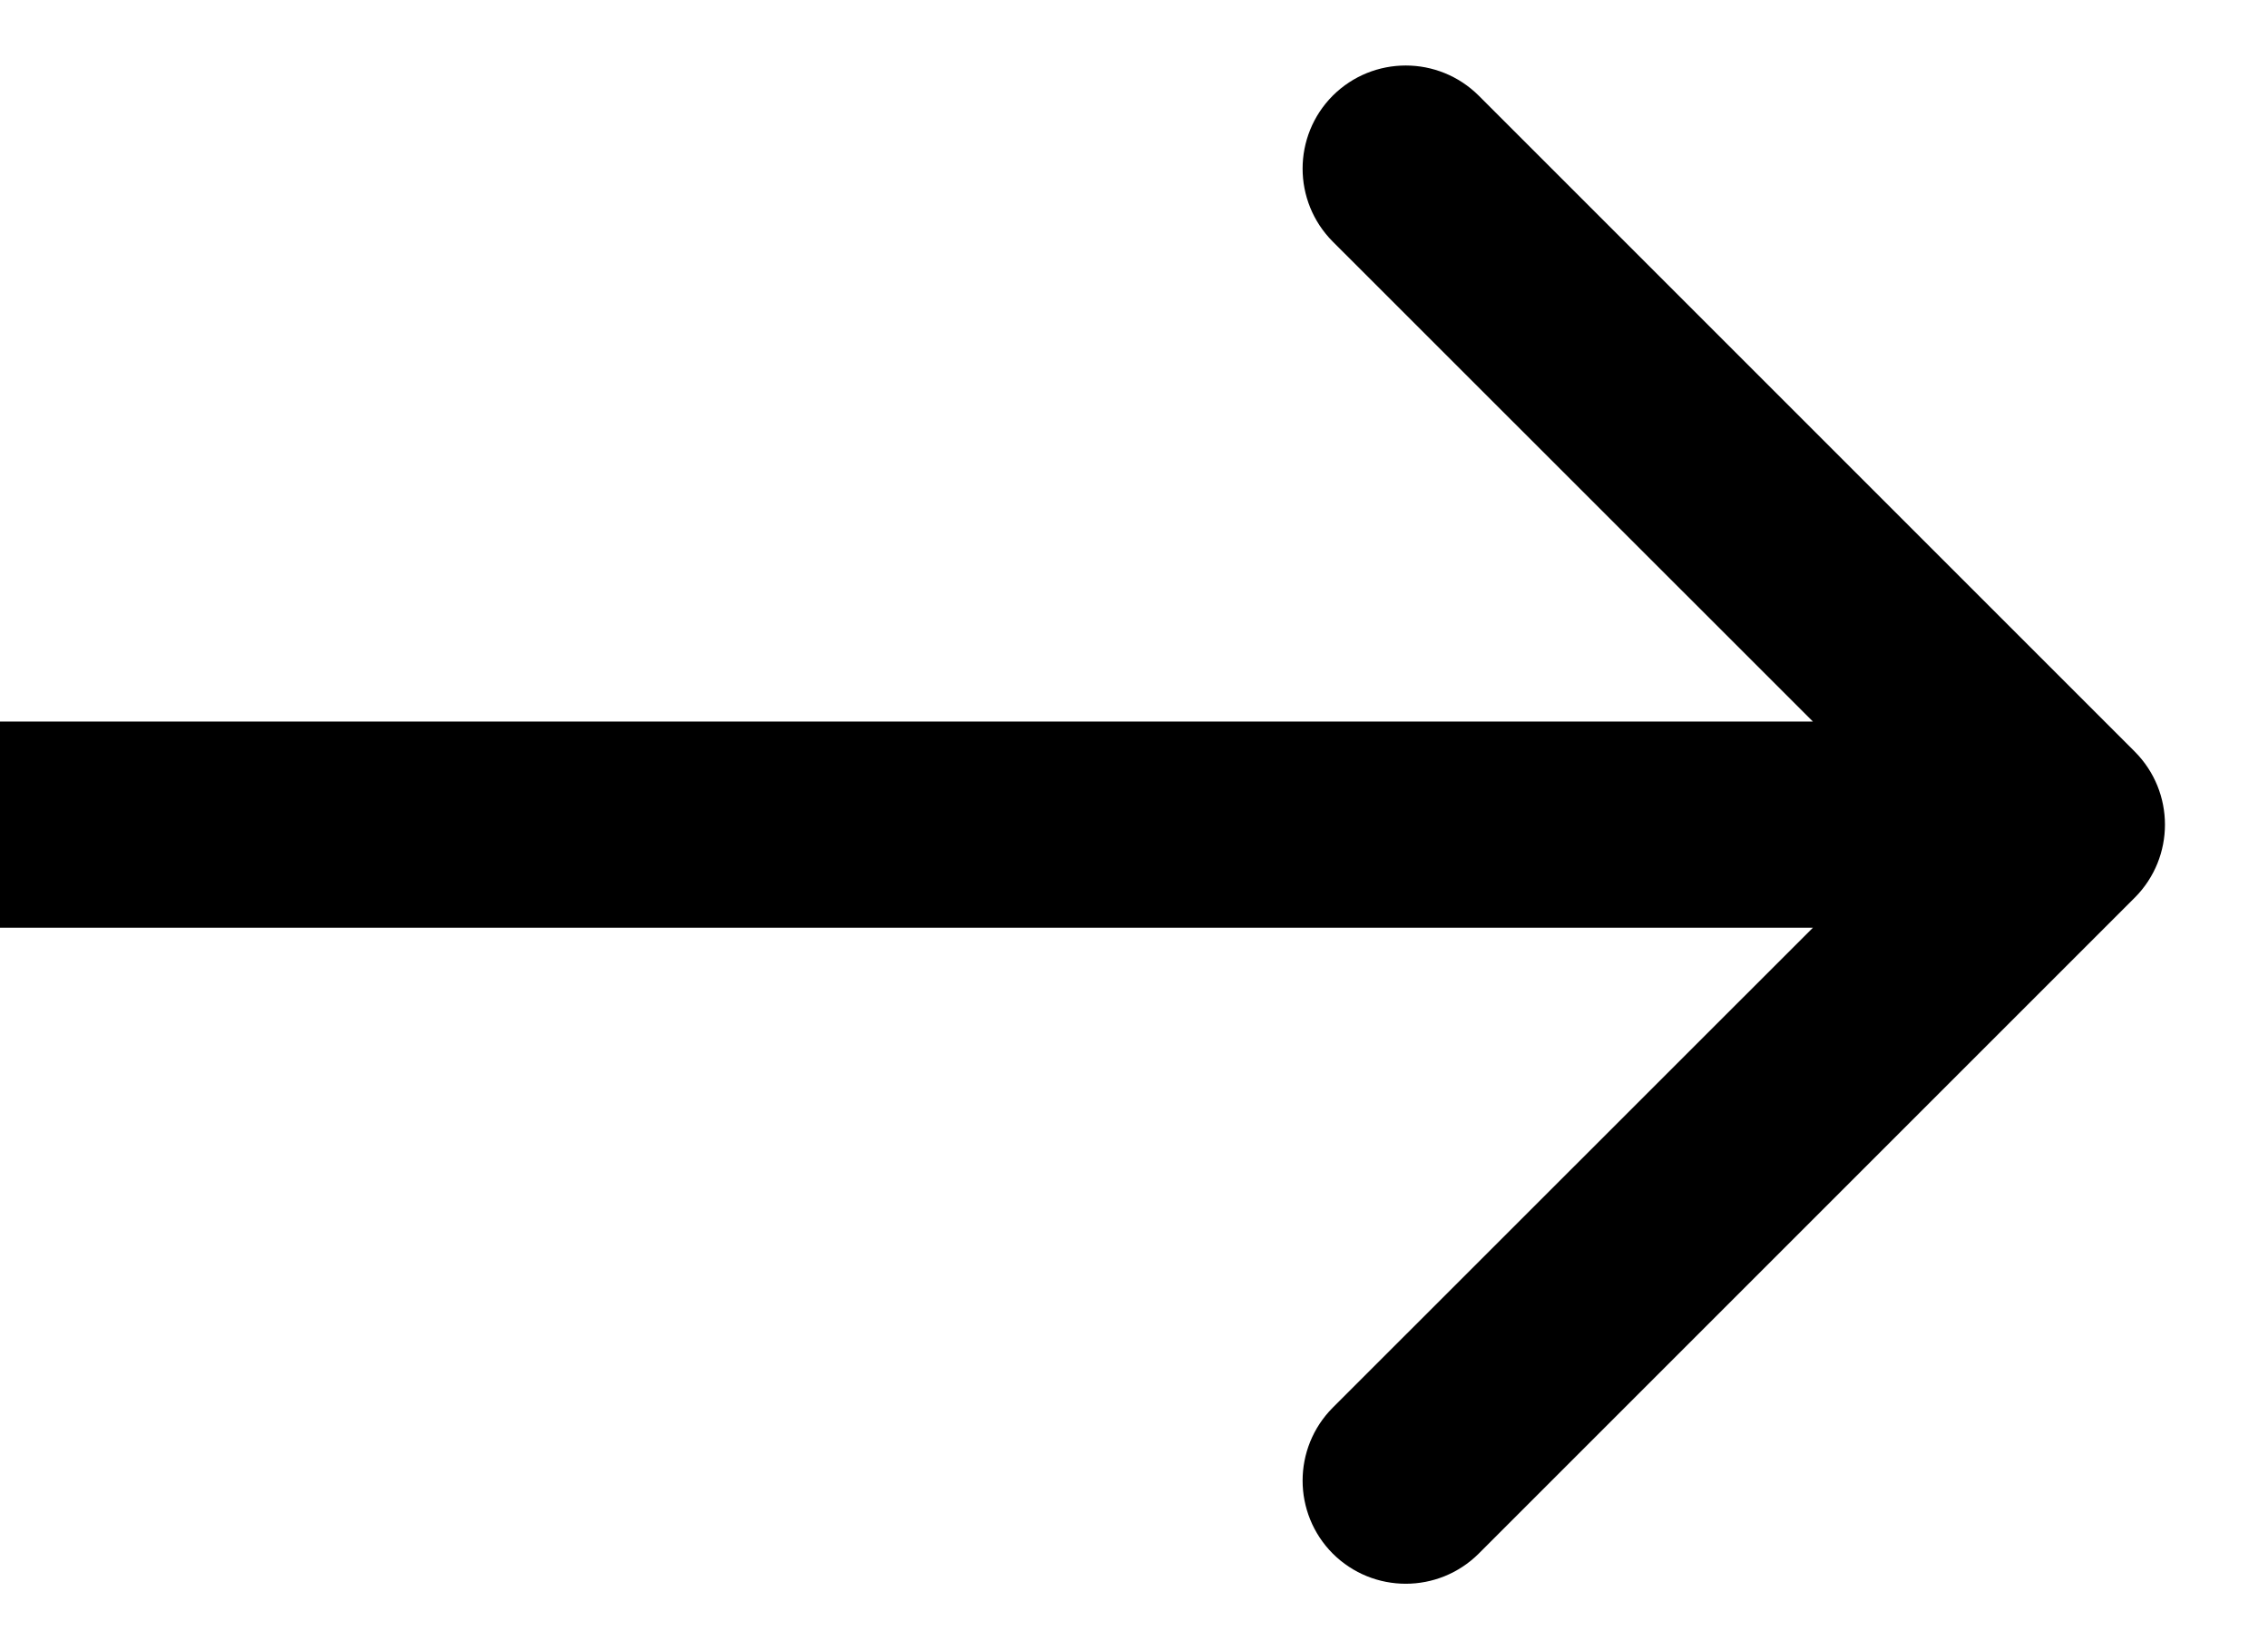
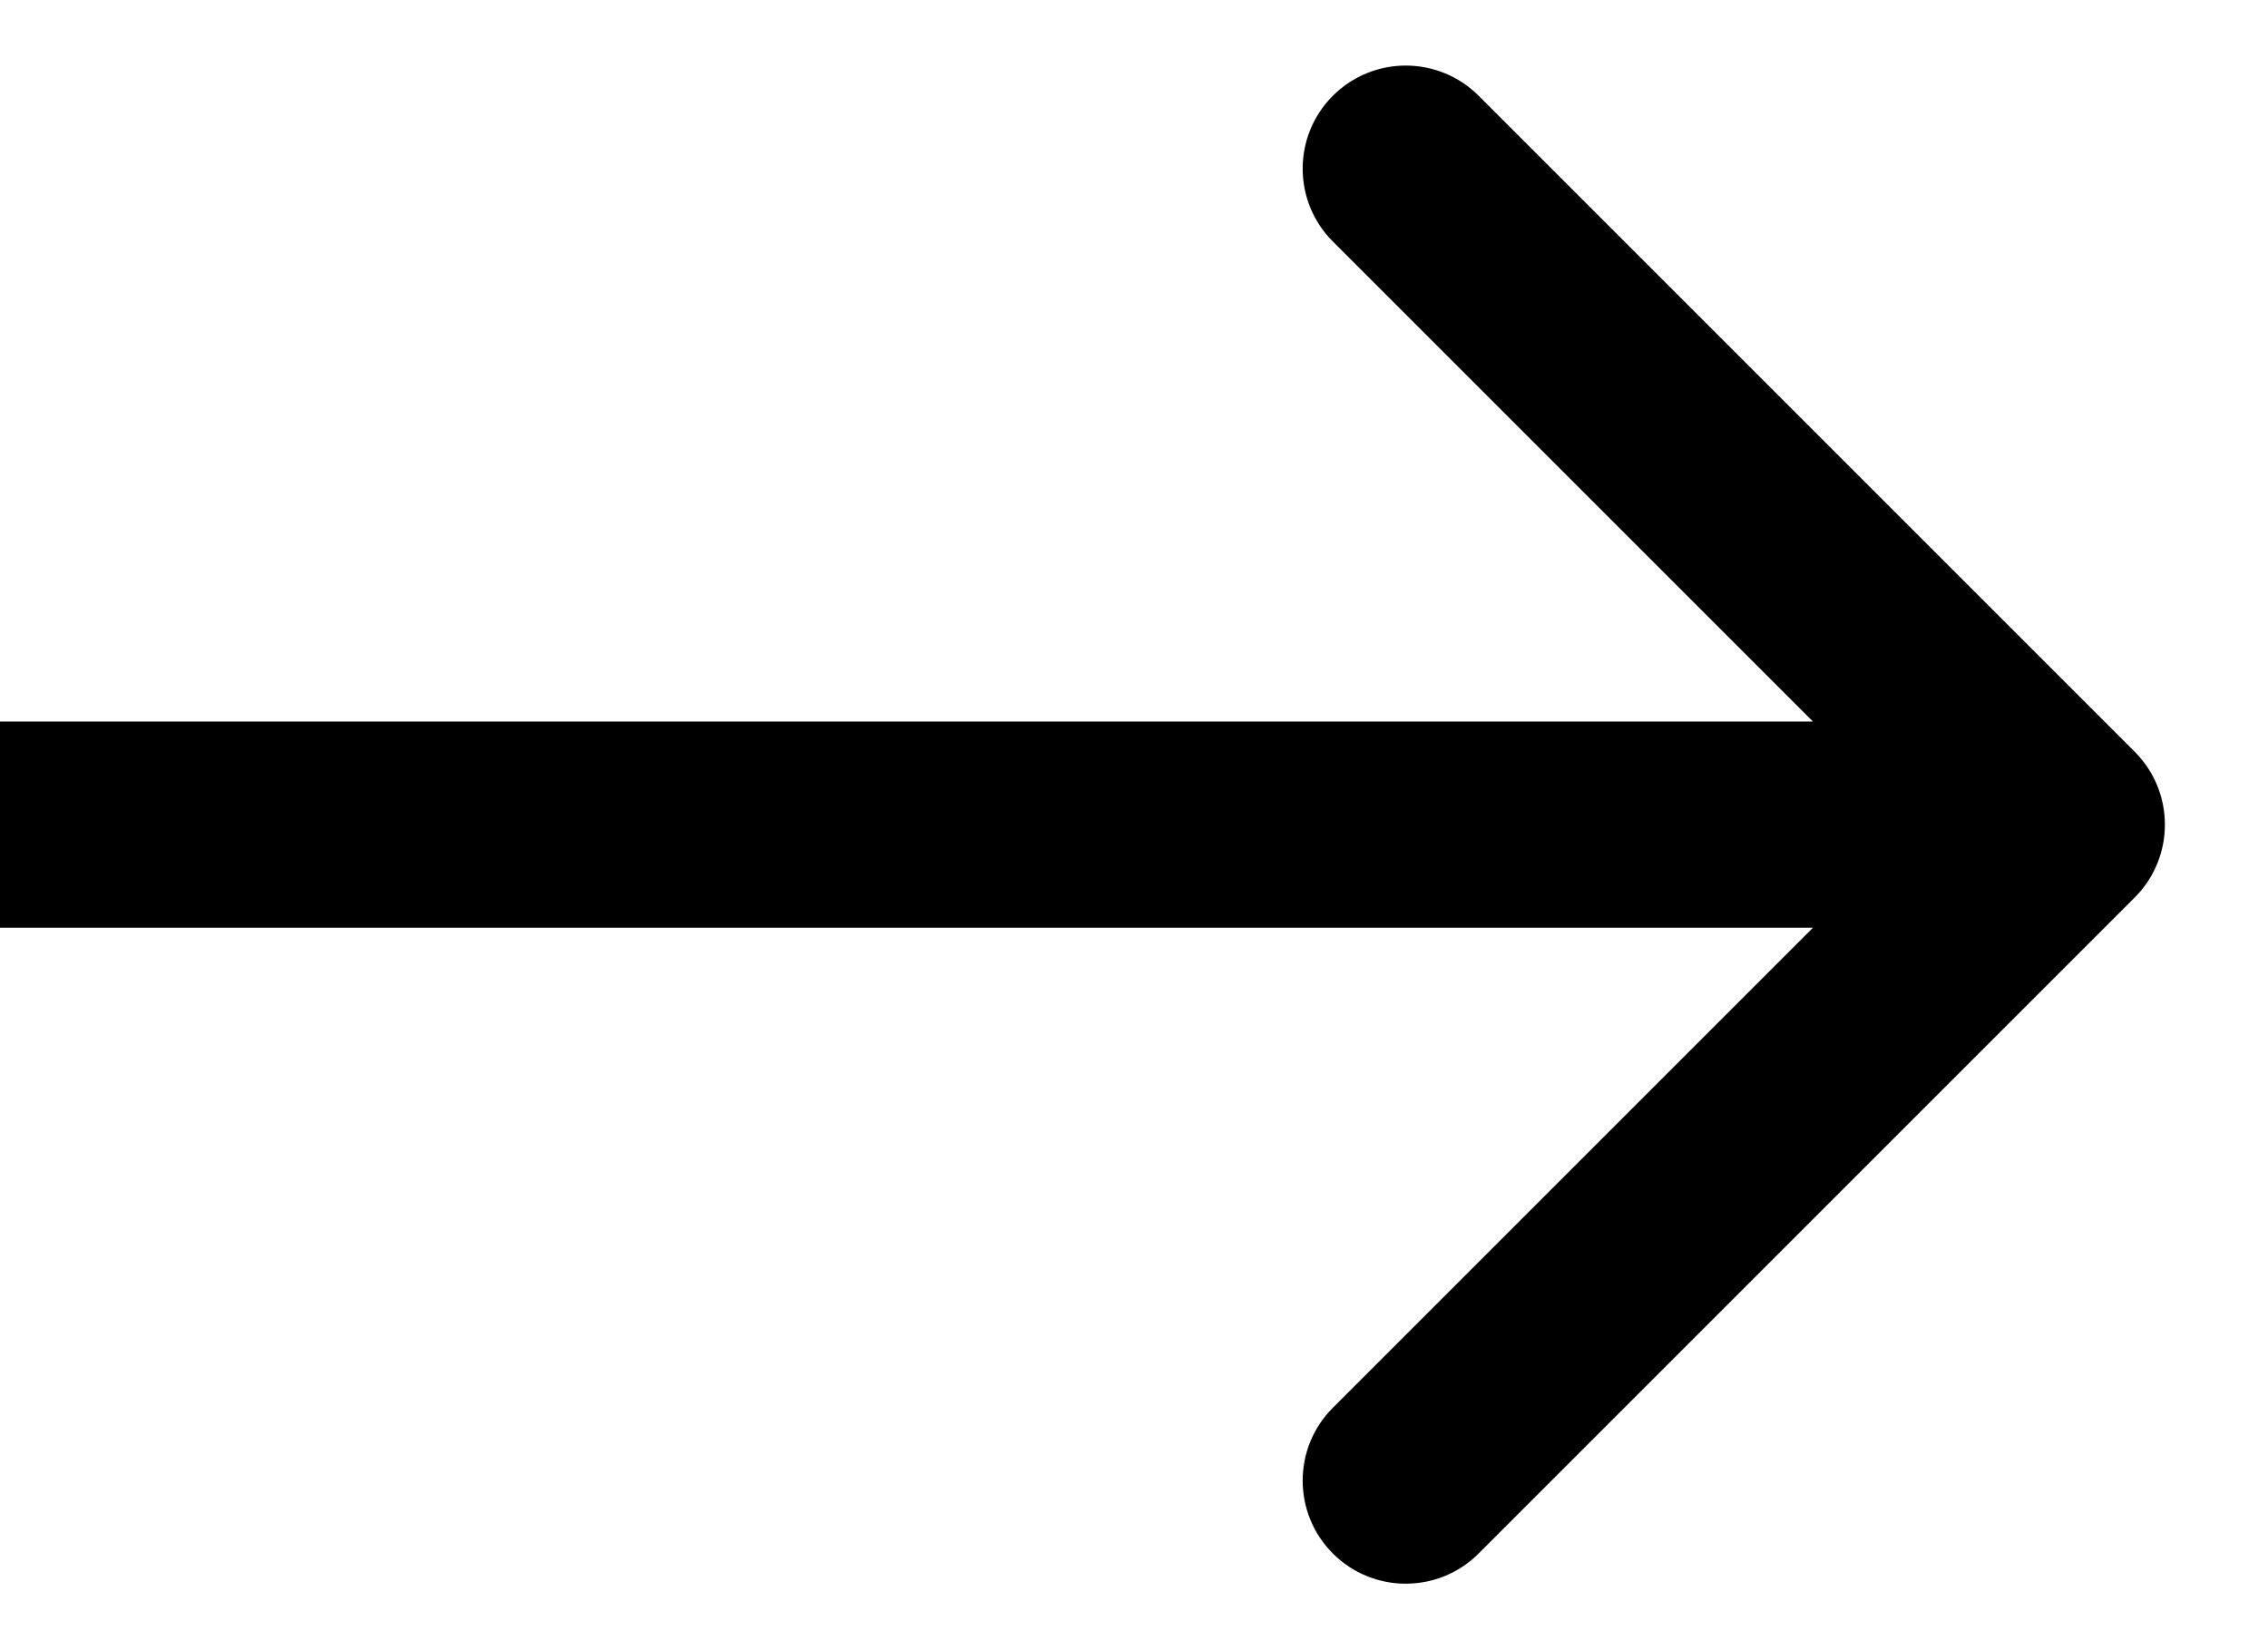
- <svg xmlns="http://www.w3.org/2000/svg" width="11" height="8" viewBox="0 0 11 8" fill="none">
-   <path d="M10.354 4.354C10.549 4.158 10.549 3.842 10.354 3.646L7.172 0.464C6.976 0.269 6.66 0.269 6.464 0.464C6.269 0.66 6.269 0.976 6.464 1.172L9.293 4L6.464 6.828C6.269 7.024 6.269 7.34 6.464 7.536C6.66 7.731 6.976 7.731 7.172 7.536L10.354 4.354ZM0 4.5H10V3.5H0V4.5Z" fill="black" />
+ <svg xmlns="http://www.w3.org/2000/svg" version="1.1" width="44" height="32" viewBox="0 0 44 32">
+   <path d="M41.414 17.414c0.781-0.781 0.781-2.047 0-2.828l-12.728-12.728c-0.781-0.781-2.047-0.781-2.828 0s-0.781 2.047 0 2.828l11.314 11.314-11.314 11.314c-0.781 0.781-0.781 2.047 0 2.828s2.047 0.781 2.828 0l12.728-12.728zM0 18h40v-4h-40v4z" />
</svg>
